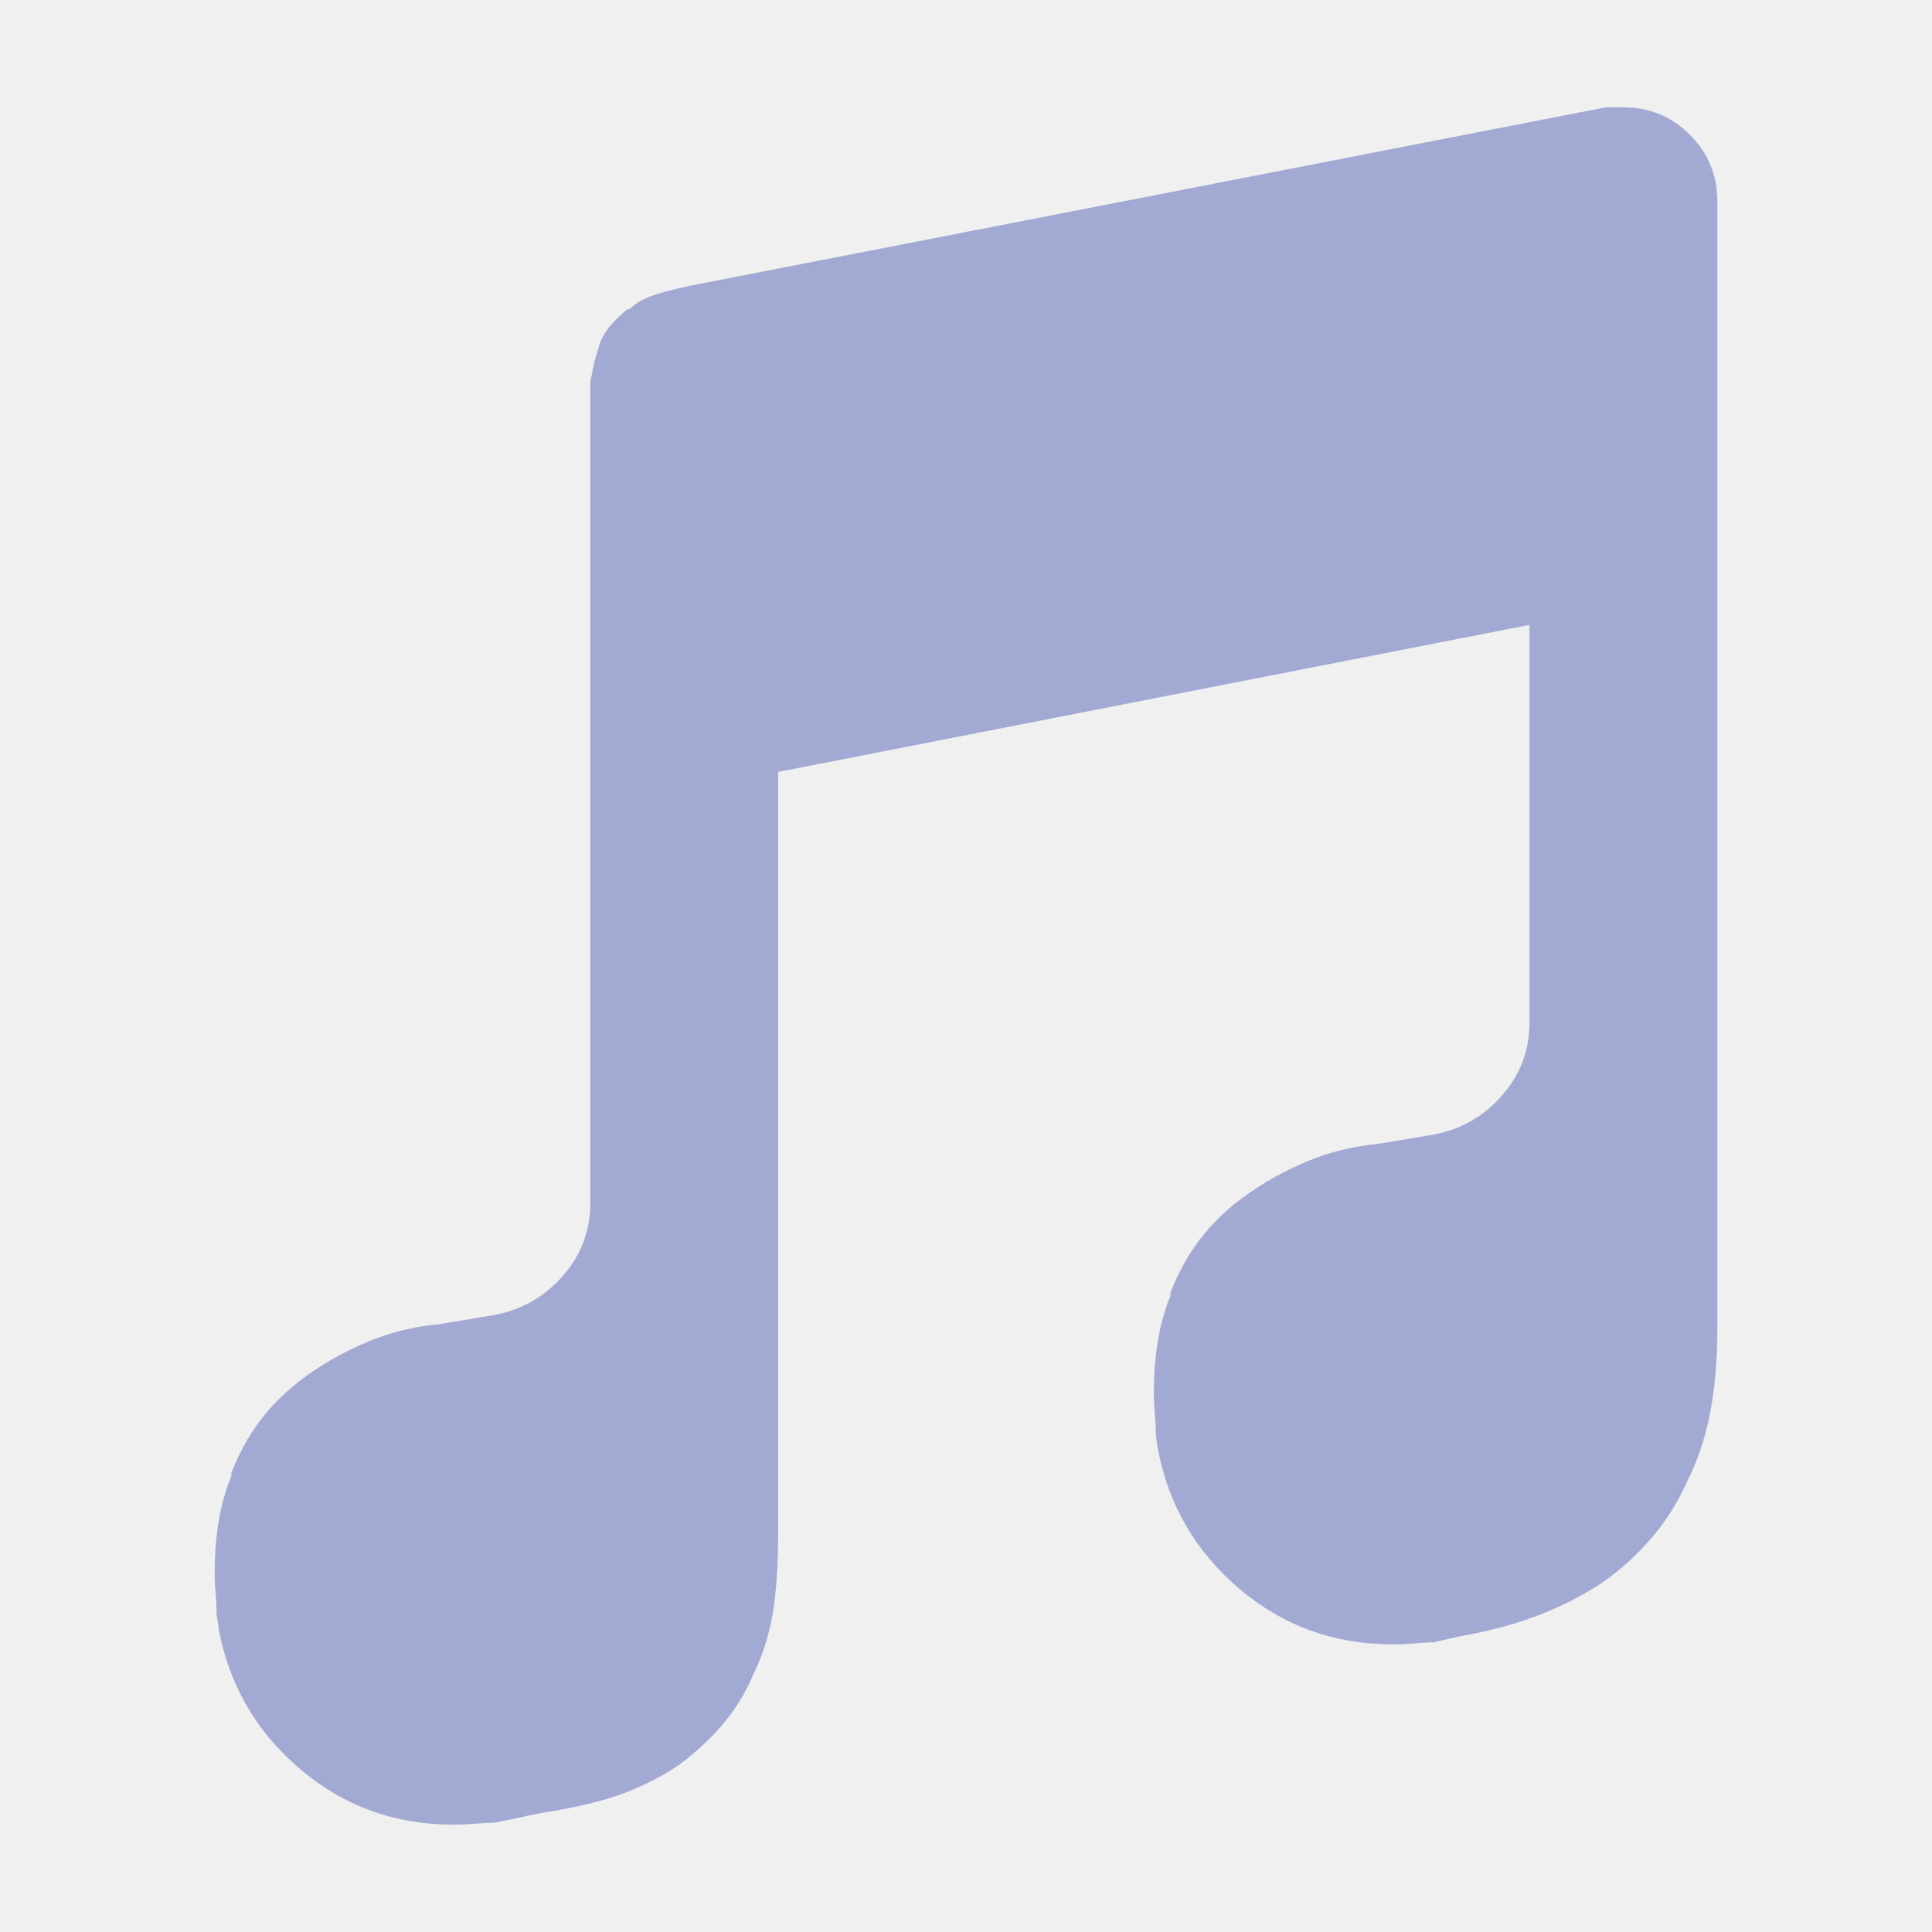
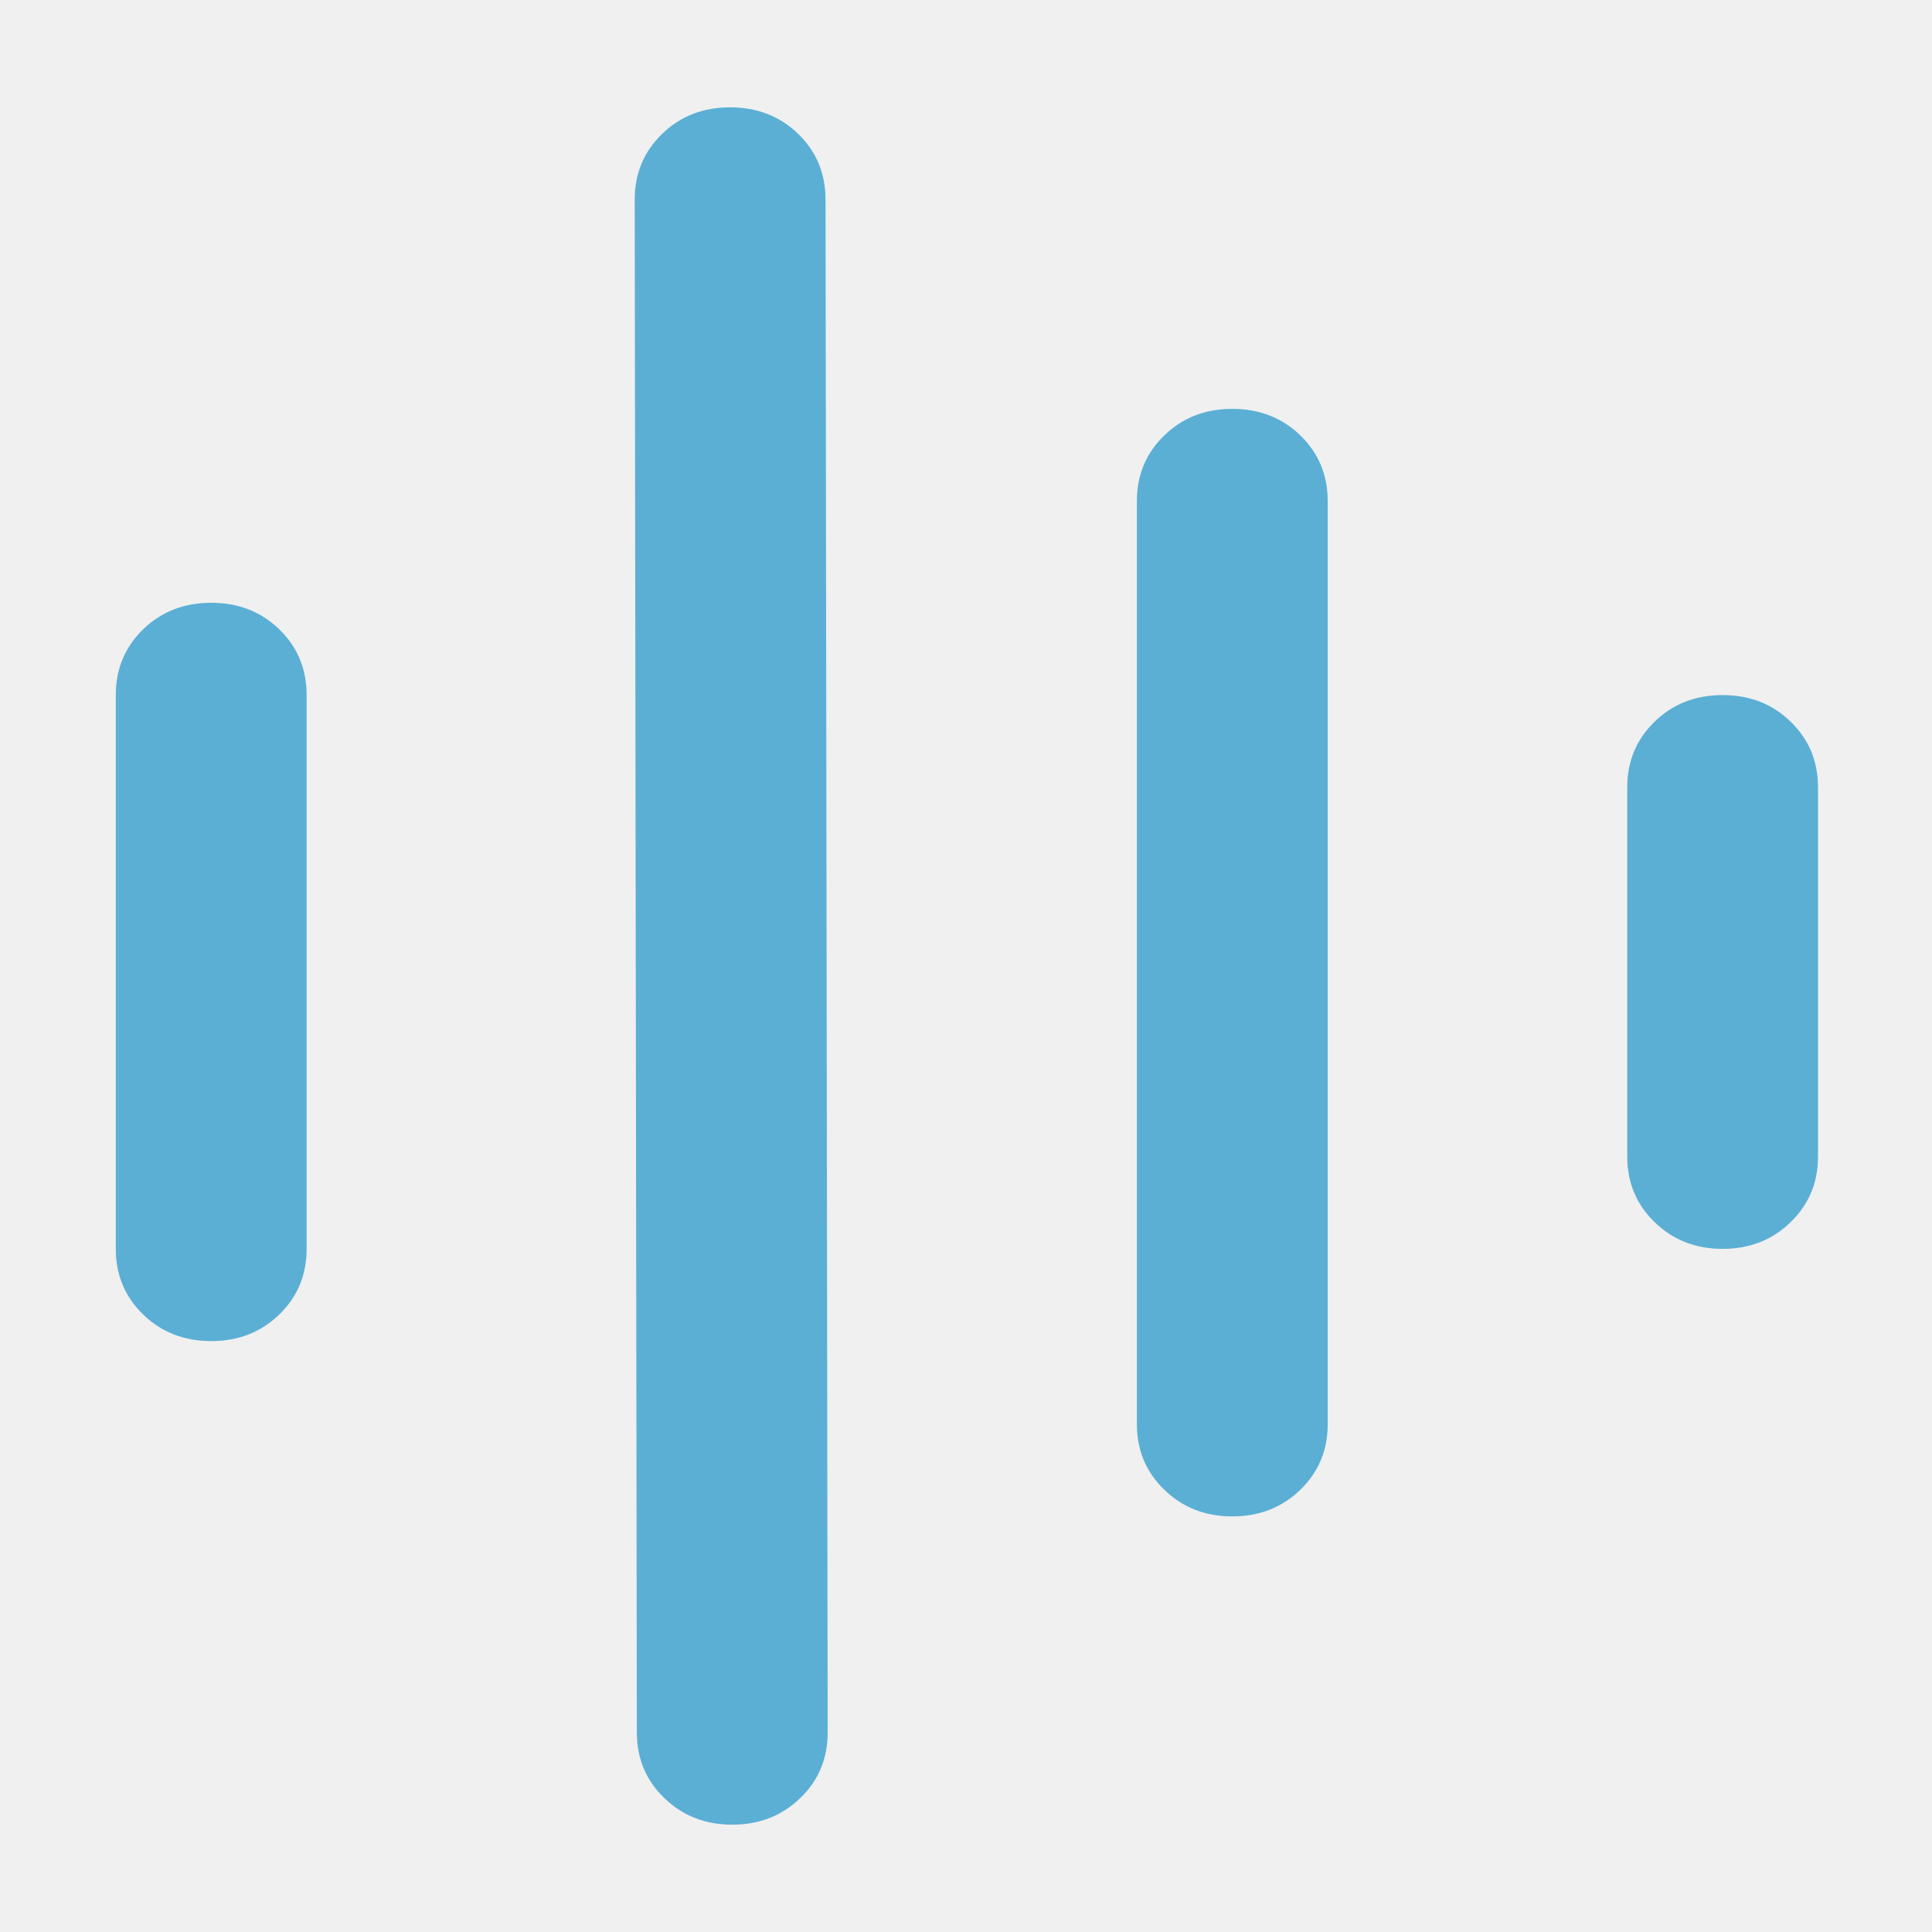
<svg xmlns="http://www.w3.org/2000/svg" width="27" height="27" viewBox="0 0 27 27" fill="none">
-   <path d="M24 18.569C24 18.989 23.968 19.372 23.904 19.719C23.84 20.066 23.736 20.386 23.59 20.678C23.462 20.97 23.298 21.235 23.098 21.473C22.897 21.71 22.669 21.92 22.414 22.103C22.141 22.285 21.84 22.441 21.512 22.569C21.184 22.696 20.81 22.797 20.391 22.87L20.035 22.952C19.962 22.952 19.876 22.957 19.775 22.966C19.675 22.975 19.57 22.98 19.461 22.98C18.641 22.98 17.925 22.719 17.314 22.199C16.704 21.678 16.326 21.025 16.18 20.24L16.152 20.048C16.152 19.957 16.148 19.861 16.139 19.76C16.13 19.66 16.125 19.564 16.125 19.473C16.125 19.217 16.143 18.975 16.18 18.747C16.216 18.518 16.28 18.294 16.371 18.075L16.344 18.103C16.453 17.811 16.594 17.55 16.768 17.322C16.941 17.094 17.155 16.888 17.41 16.706C17.665 16.523 17.943 16.368 18.244 16.24C18.545 16.112 18.859 16.03 19.188 15.993H19.215L20.035 15.856C20.418 15.783 20.737 15.601 20.992 15.308C21.247 15.016 21.375 14.678 21.375 14.294V8.733L10.875 10.788V21.39C10.875 21.884 10.848 22.281 10.793 22.582C10.738 22.884 10.647 23.162 10.52 23.418C10.41 23.674 10.269 23.902 10.096 24.103C9.923 24.304 9.727 24.486 9.508 24.651C9.271 24.815 9.007 24.952 8.715 25.062C8.423 25.171 8.04 25.263 7.566 25.336L6.91 25.473C6.837 25.473 6.751 25.477 6.65 25.486C6.55 25.495 6.445 25.5 6.336 25.5C5.516 25.5 4.8 25.24 4.189 24.719C3.579 24.199 3.201 23.546 3.055 22.76V22.733L3.027 22.569C3.027 22.477 3.023 22.381 3.014 22.281C3.005 22.18 3 22.084 3 21.993C3 21.737 3.018 21.495 3.055 21.267C3.091 21.039 3.155 20.815 3.246 20.596L3.219 20.623C3.328 20.331 3.469 20.071 3.643 19.843C3.816 19.614 4.03 19.409 4.285 19.226C4.54 19.043 4.818 18.888 5.119 18.76C5.42 18.632 5.734 18.55 6.062 18.514H6.09L6.91 18.377C7.293 18.304 7.612 18.121 7.867 17.829C8.122 17.537 8.25 17.199 8.25 16.815V5.719V5.336L8.305 5.062C8.305 5.062 8.332 4.97 8.387 4.788C8.423 4.696 8.478 4.61 8.551 4.527C8.624 4.445 8.697 4.377 8.77 4.322H8.797C8.87 4.249 8.965 4.189 9.084 4.144C9.202 4.098 9.389 4.048 9.645 3.993L22.441 1.5H22.564H22.688C23.052 1.5 23.362 1.628 23.617 1.884C23.872 2.139 24 2.45 24 2.815V18.569Z" fill="#A2AAD3" />
+   <g clip-path="url(#clip0_171_596)">
+     <path d="M10.234 25.5C9.856 25.5 9.539 25.376 9.284 25.128C9.028 24.882 8.9 24.576 8.9 24.21L8.87 2.79C8.87 2.424 8.998 2.118 9.254 1.87C9.509 1.623 9.826 1.5 10.203 1.5C10.581 1.5 10.898 1.623 11.154 1.87C11.409 2.118 11.537 2.424 11.537 2.79L11.567 24.21C11.567 24.576 11.44 24.882 11.184 25.128C10.928 25.376 10.611 25.5 10.234 25.5ZM2.952 18.742C2.574 18.742 2.257 18.619 2.001 18.371C1.746 18.124 1.618 17.818 1.618 17.453V9.714C1.618 9.348 1.746 9.042 2.001 8.794C2.257 8.547 2.574 8.424 2.952 8.424C3.33 8.424 3.646 8.547 3.902 8.794C4.158 9.042 4.285 9.348 4.285 9.714V17.453C4.285 17.818 4.158 18.124 3.902 18.371C3.646 18.619 3.33 18.742 2.952 18.742ZM17.221 21.192C16.844 21.192 16.527 21.068 16.272 20.82C16.016 20.573 15.888 20.267 15.888 19.902V7.004C15.888 6.638 16.016 6.332 16.272 6.084C16.527 5.837 16.844 5.714 17.221 5.714C17.599 5.714 17.916 5.837 18.172 6.084C18.427 6.332 18.555 6.638 18.555 7.004V19.902C18.555 20.267 18.427 20.573 18.172 20.82C17.916 21.068 17.599 21.192 17.221 21.192ZM24.074 17.453C23.696 17.453 23.38 17.329 23.125 17.081C22.869 16.834 22.741 16.528 22.741 16.163V11.004C22.741 10.638 22.869 10.332 23.125 10.084C23.38 9.837 23.696 9.714 24.074 9.714C24.452 9.714 24.768 9.837 25.023 10.084C25.279 10.332 25.407 10.638 25.407 11.004V16.163C25.407 16.528 25.279 16.834 25.023 17.081C24.768 17.329 24.452 17.453 24.074 17.453Z" fill="#5BAFD4" />
+   </g>
+   <defs>
+     <clipPath id="clip0_171_596">
+       <rect width="24" height="24" fill="white" transform="translate(1.5 1.5)" />
+     </clipPath>
+   </defs>
</svg>
